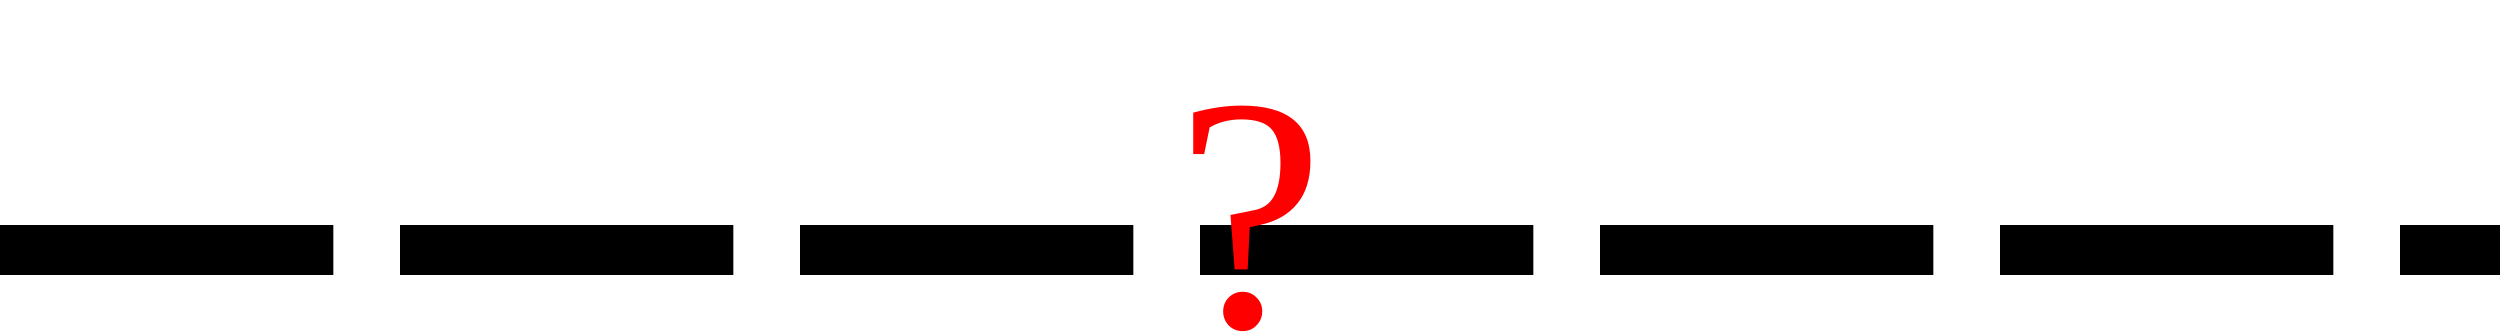
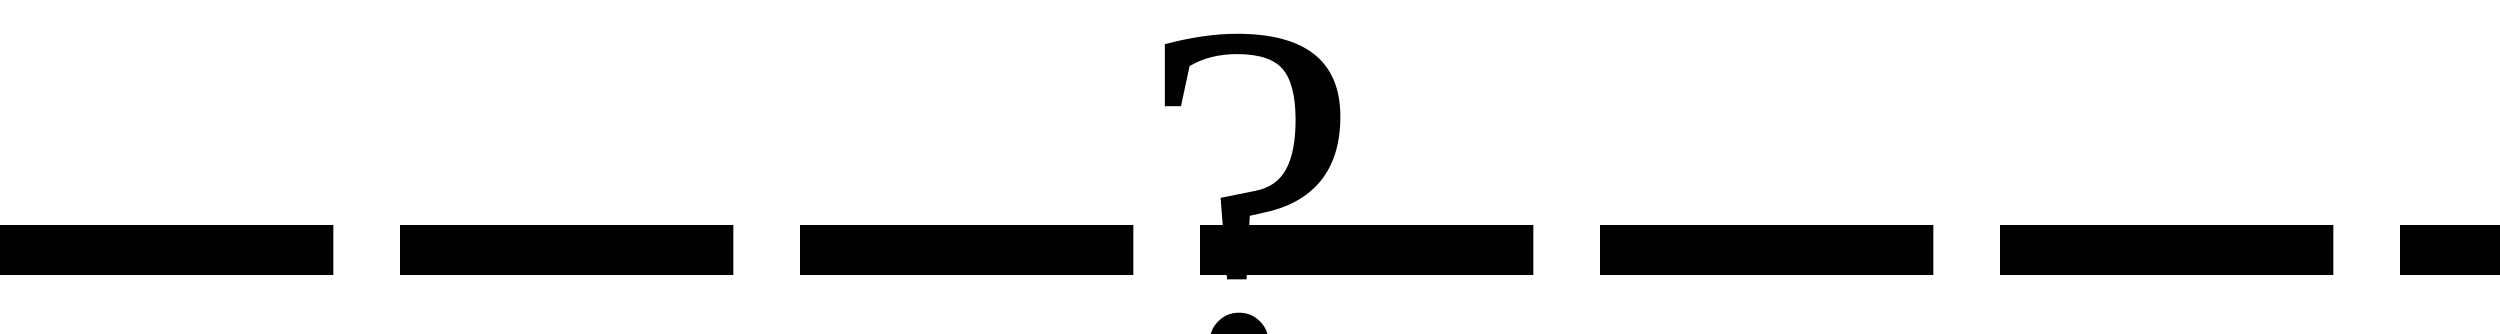
<svg width="150" height="20" class="stroke-base-content">
  <line x1="0" y1="15" x2="150" y2="15" stroke="black" stroke-width="3" stroke-dasharray="20,4" />
-   <text x="75" y="15" overflow="visible" text-anchor="middle" dominant-baseline="middle" font-size="20" fill="red">?</text>
+   <text x="75" y="15" overflow="visible" text-anchor="middle" dominant-baseline="middle" font-size="30" fill="black">?</text>
</svg>
